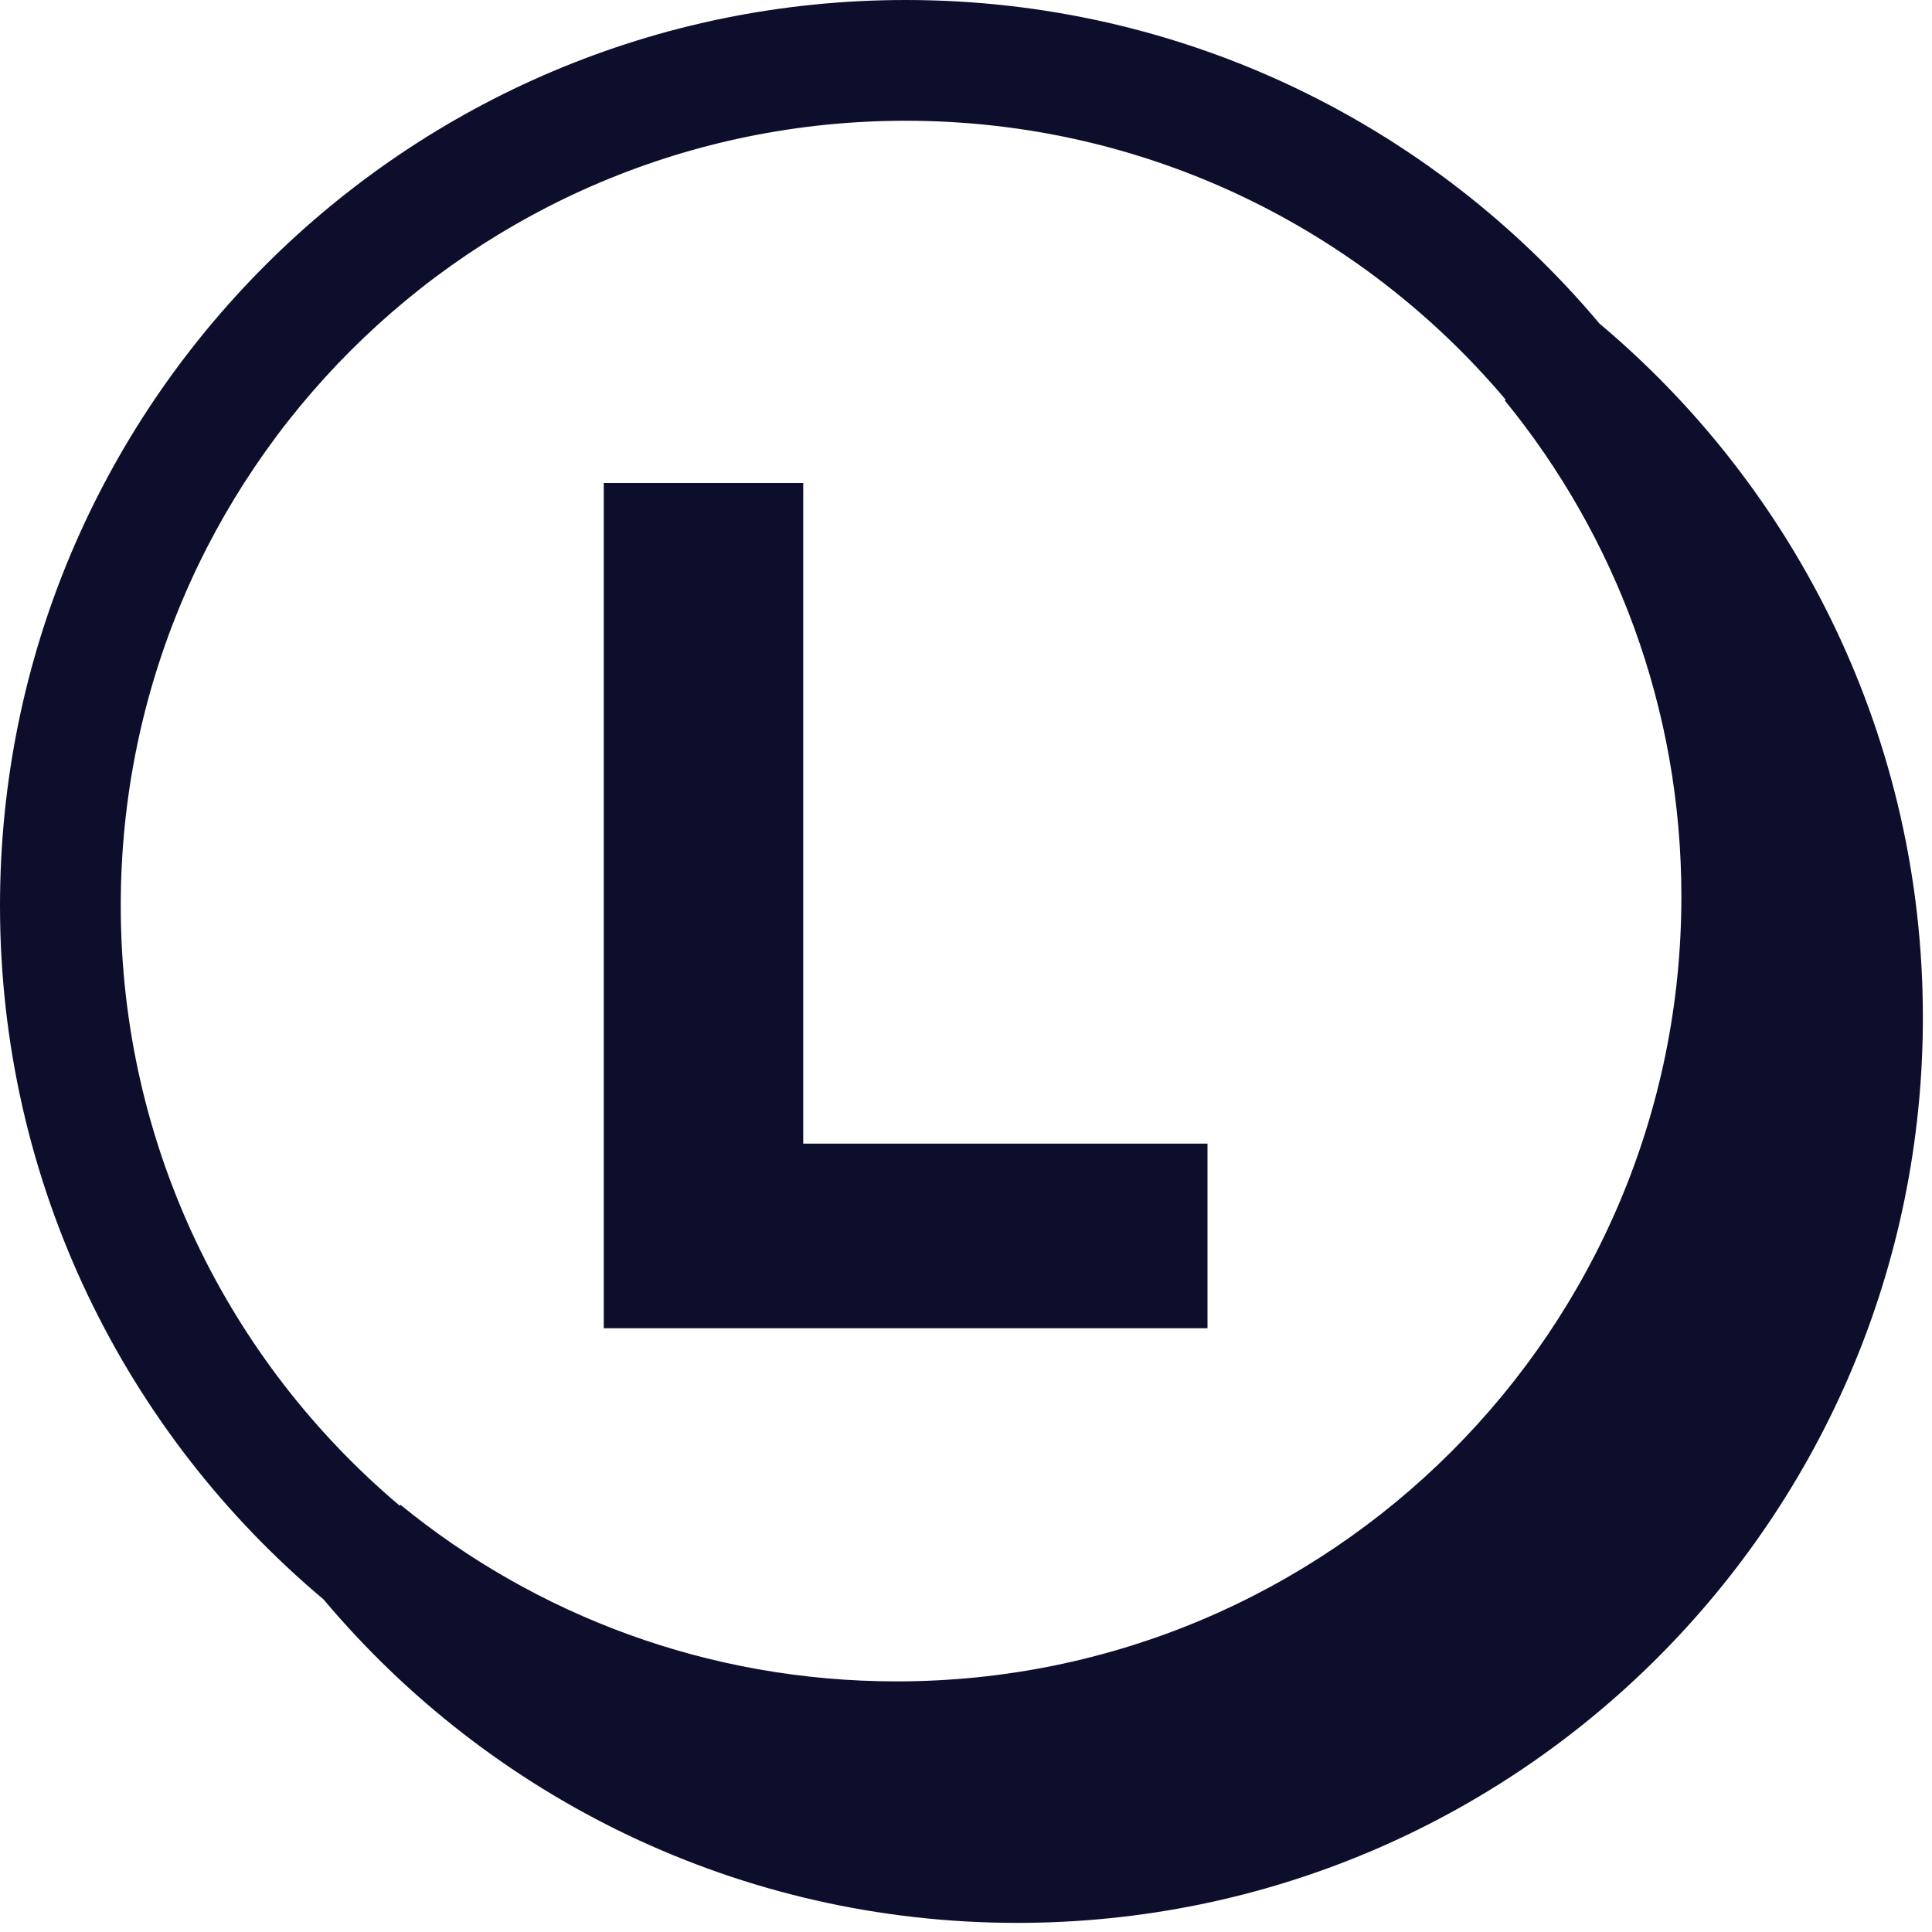
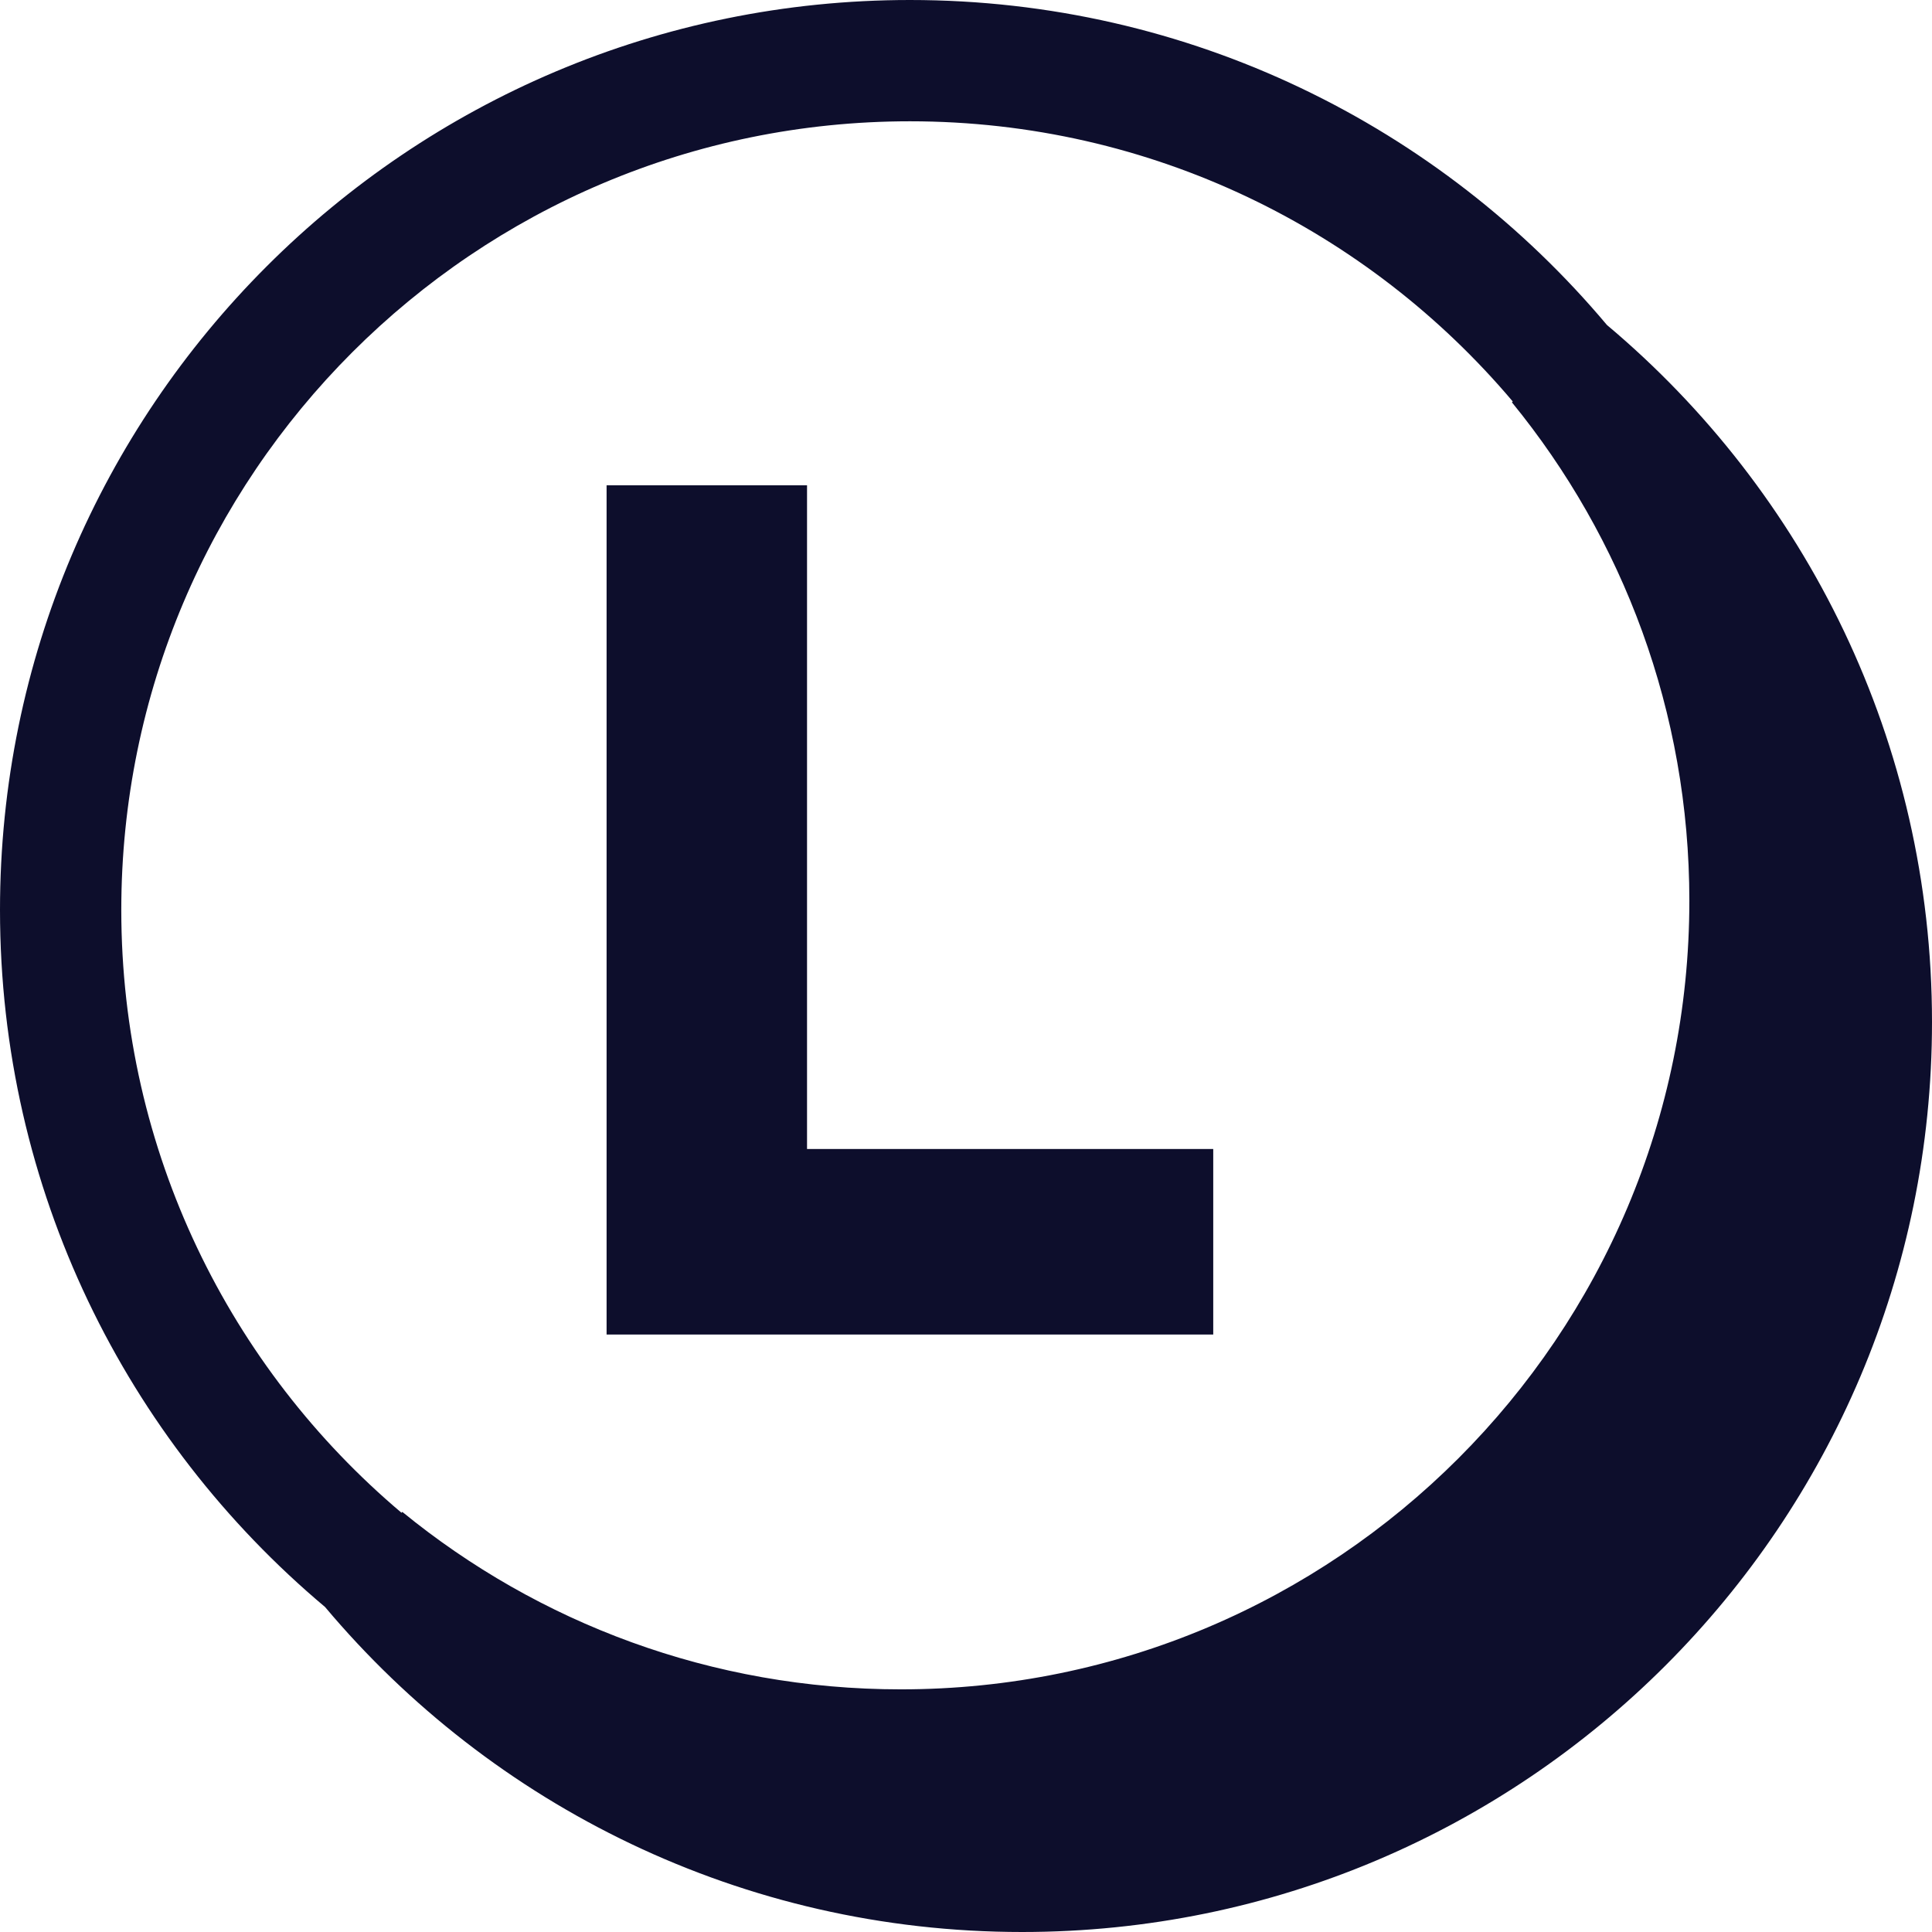
<svg xmlns="http://www.w3.org/2000/svg" width="32" height="32" viewBox="0 0 32 32" fill="none">
-   <path d="M20 18.942V22H10V8H13.304V18.942H20Z" fill="#0D0E2C" />
-   <path fill-rule="evenodd" clip-rule="evenodd" d="M0 15C0 19.613 2.082 23.74 5.359 26.491C8.109 29.765 12.236 31.849 16.849 31.849C25.134 31.849 31.849 25.133 31.849 16.849C31.849 12.236 29.765 8.108 26.491 5.358C23.739 2.082 19.613 0 15 0C6.716 0 0 6.716 0 15ZM15 2C7.82 2 2 7.82 2 15C2 18.986 3.794 22.553 6.619 24.938L6.633 24.924C8.872 26.753 11.732 27.849 14.849 27.849C22.029 27.849 27.849 22.029 27.849 14.849C27.849 11.731 26.753 8.872 24.924 6.633L24.938 6.619C22.553 3.794 18.986 2 15 2Z" fill="#0D0E2C" />
+   <path d="M20.095 19.031V22.104H10.047V8.038H13.367V19.031H20.095Z" fill="#0D0E2C" />
+   <path fill-rule="evenodd" clip-rule="evenodd" d="M0 15.071C0 19.706 2.092 23.852 5.384 26.617C8.147 29.906 12.294 32 16.929 32C25.253 32 32 25.253 32 16.929C32 12.293 29.906 8.146 26.616 5.383C23.852 2.092 19.706 0 15.071 0C6.748 0 0 6.748 0 15.071ZM15.071 2.009C7.857 2.009 2.009 7.857 2.009 15.071C2.009 19.076 3.812 22.66 6.65 25.056L6.664 25.042C8.914 26.88 11.787 27.981 14.92 27.981C22.133 27.981 27.981 22.133 27.981 14.919C27.981 11.787 26.88 8.914 25.042 6.664L25.056 6.65C22.66 3.812 19.076 2.009 15.071 2.009Z" fill="#0D0E2C" />
</svg>
